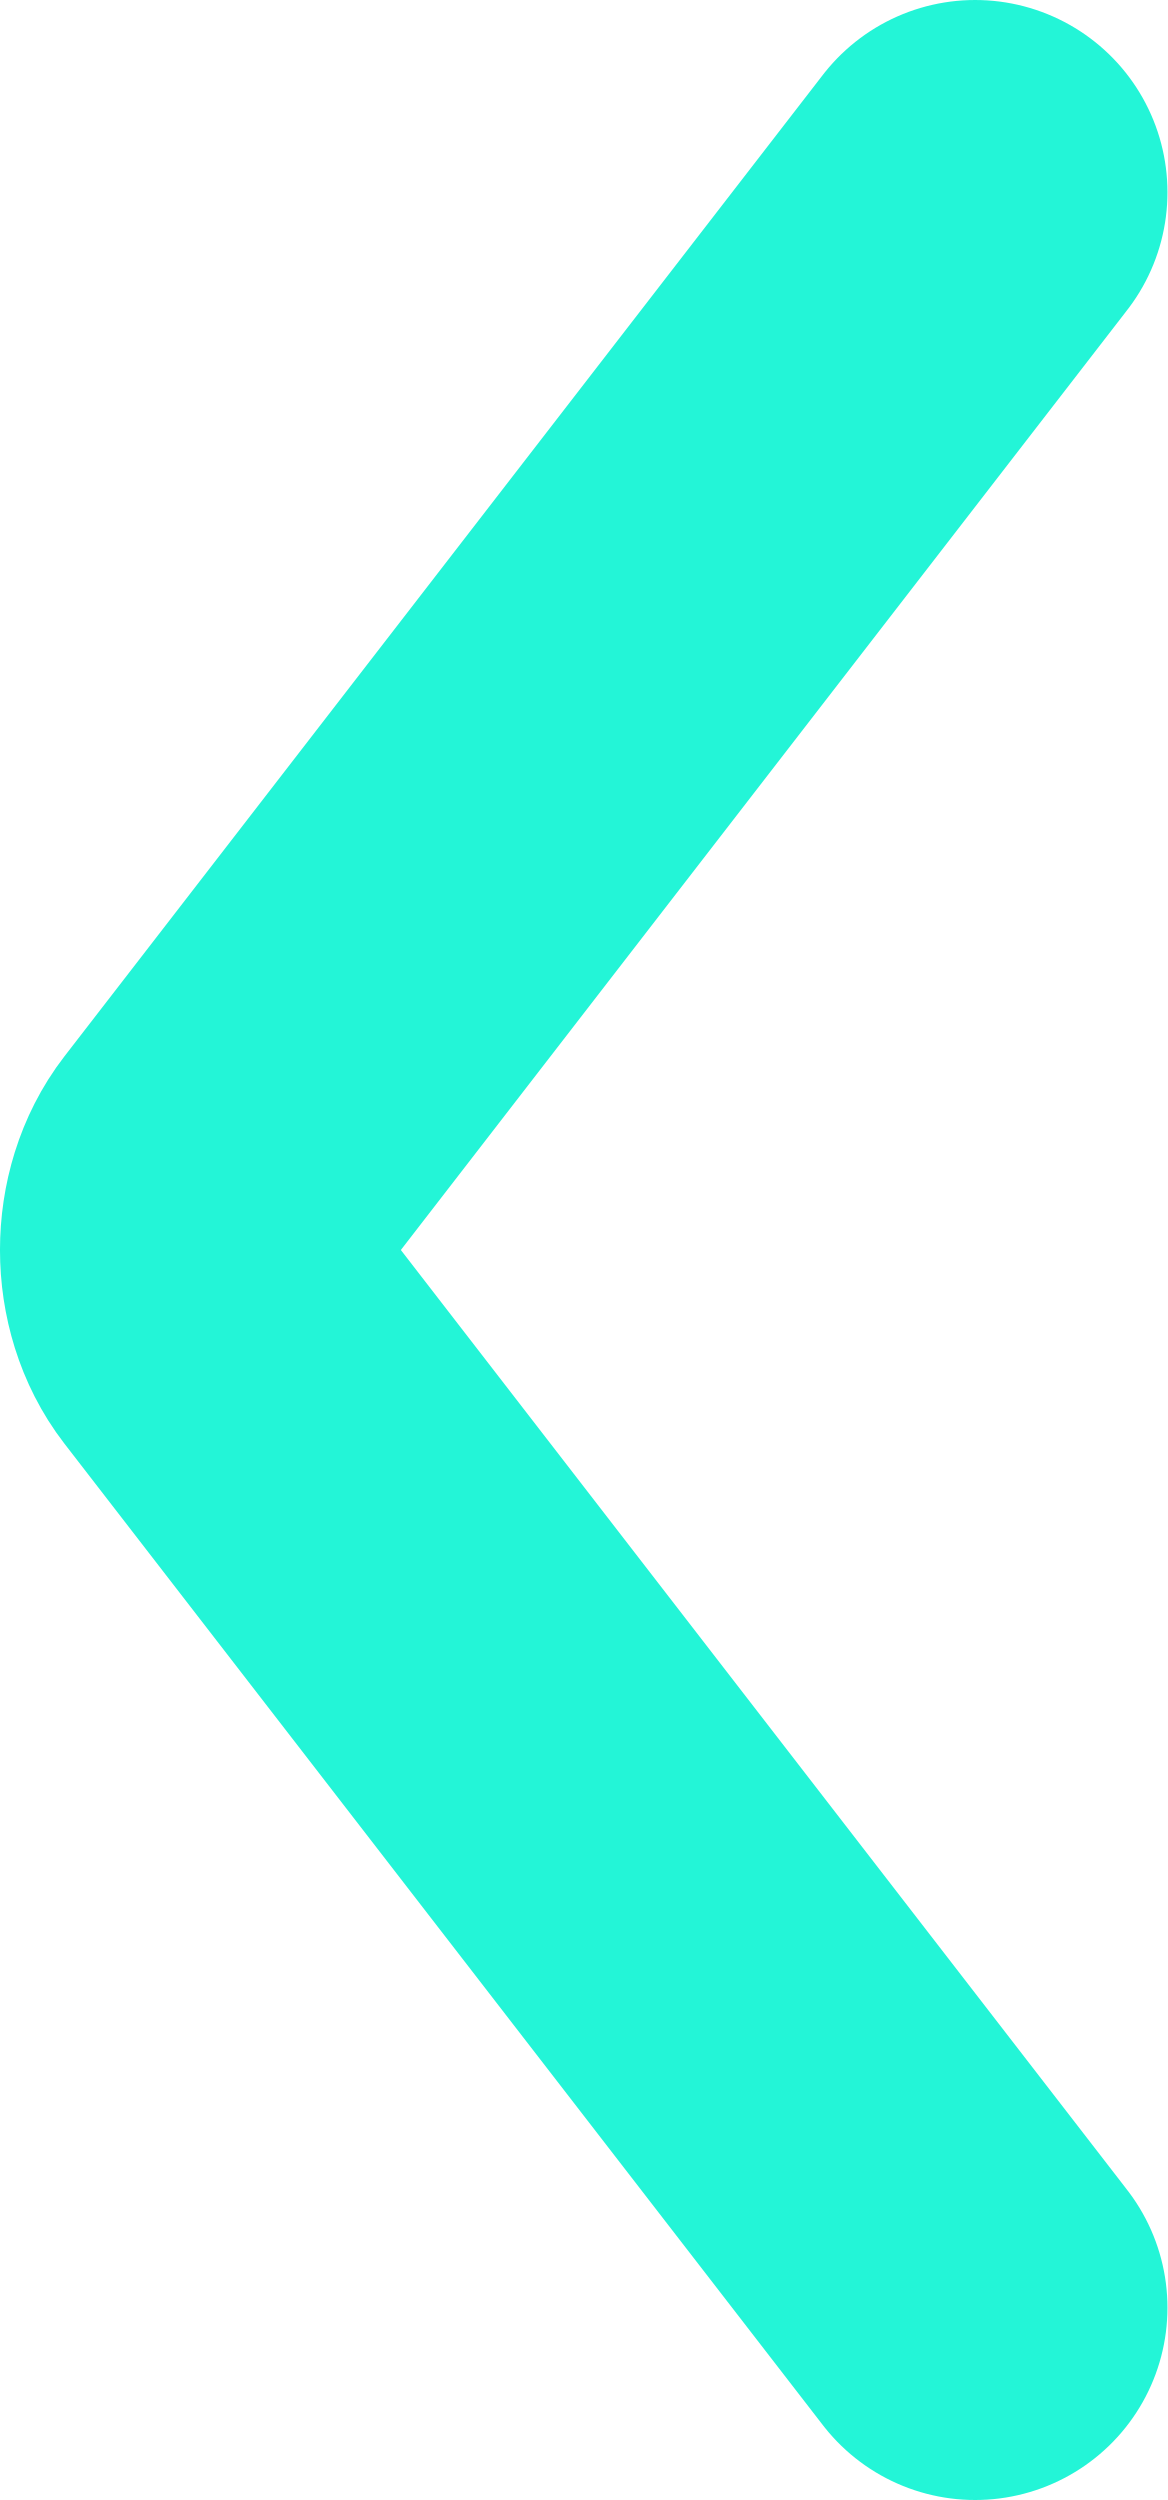
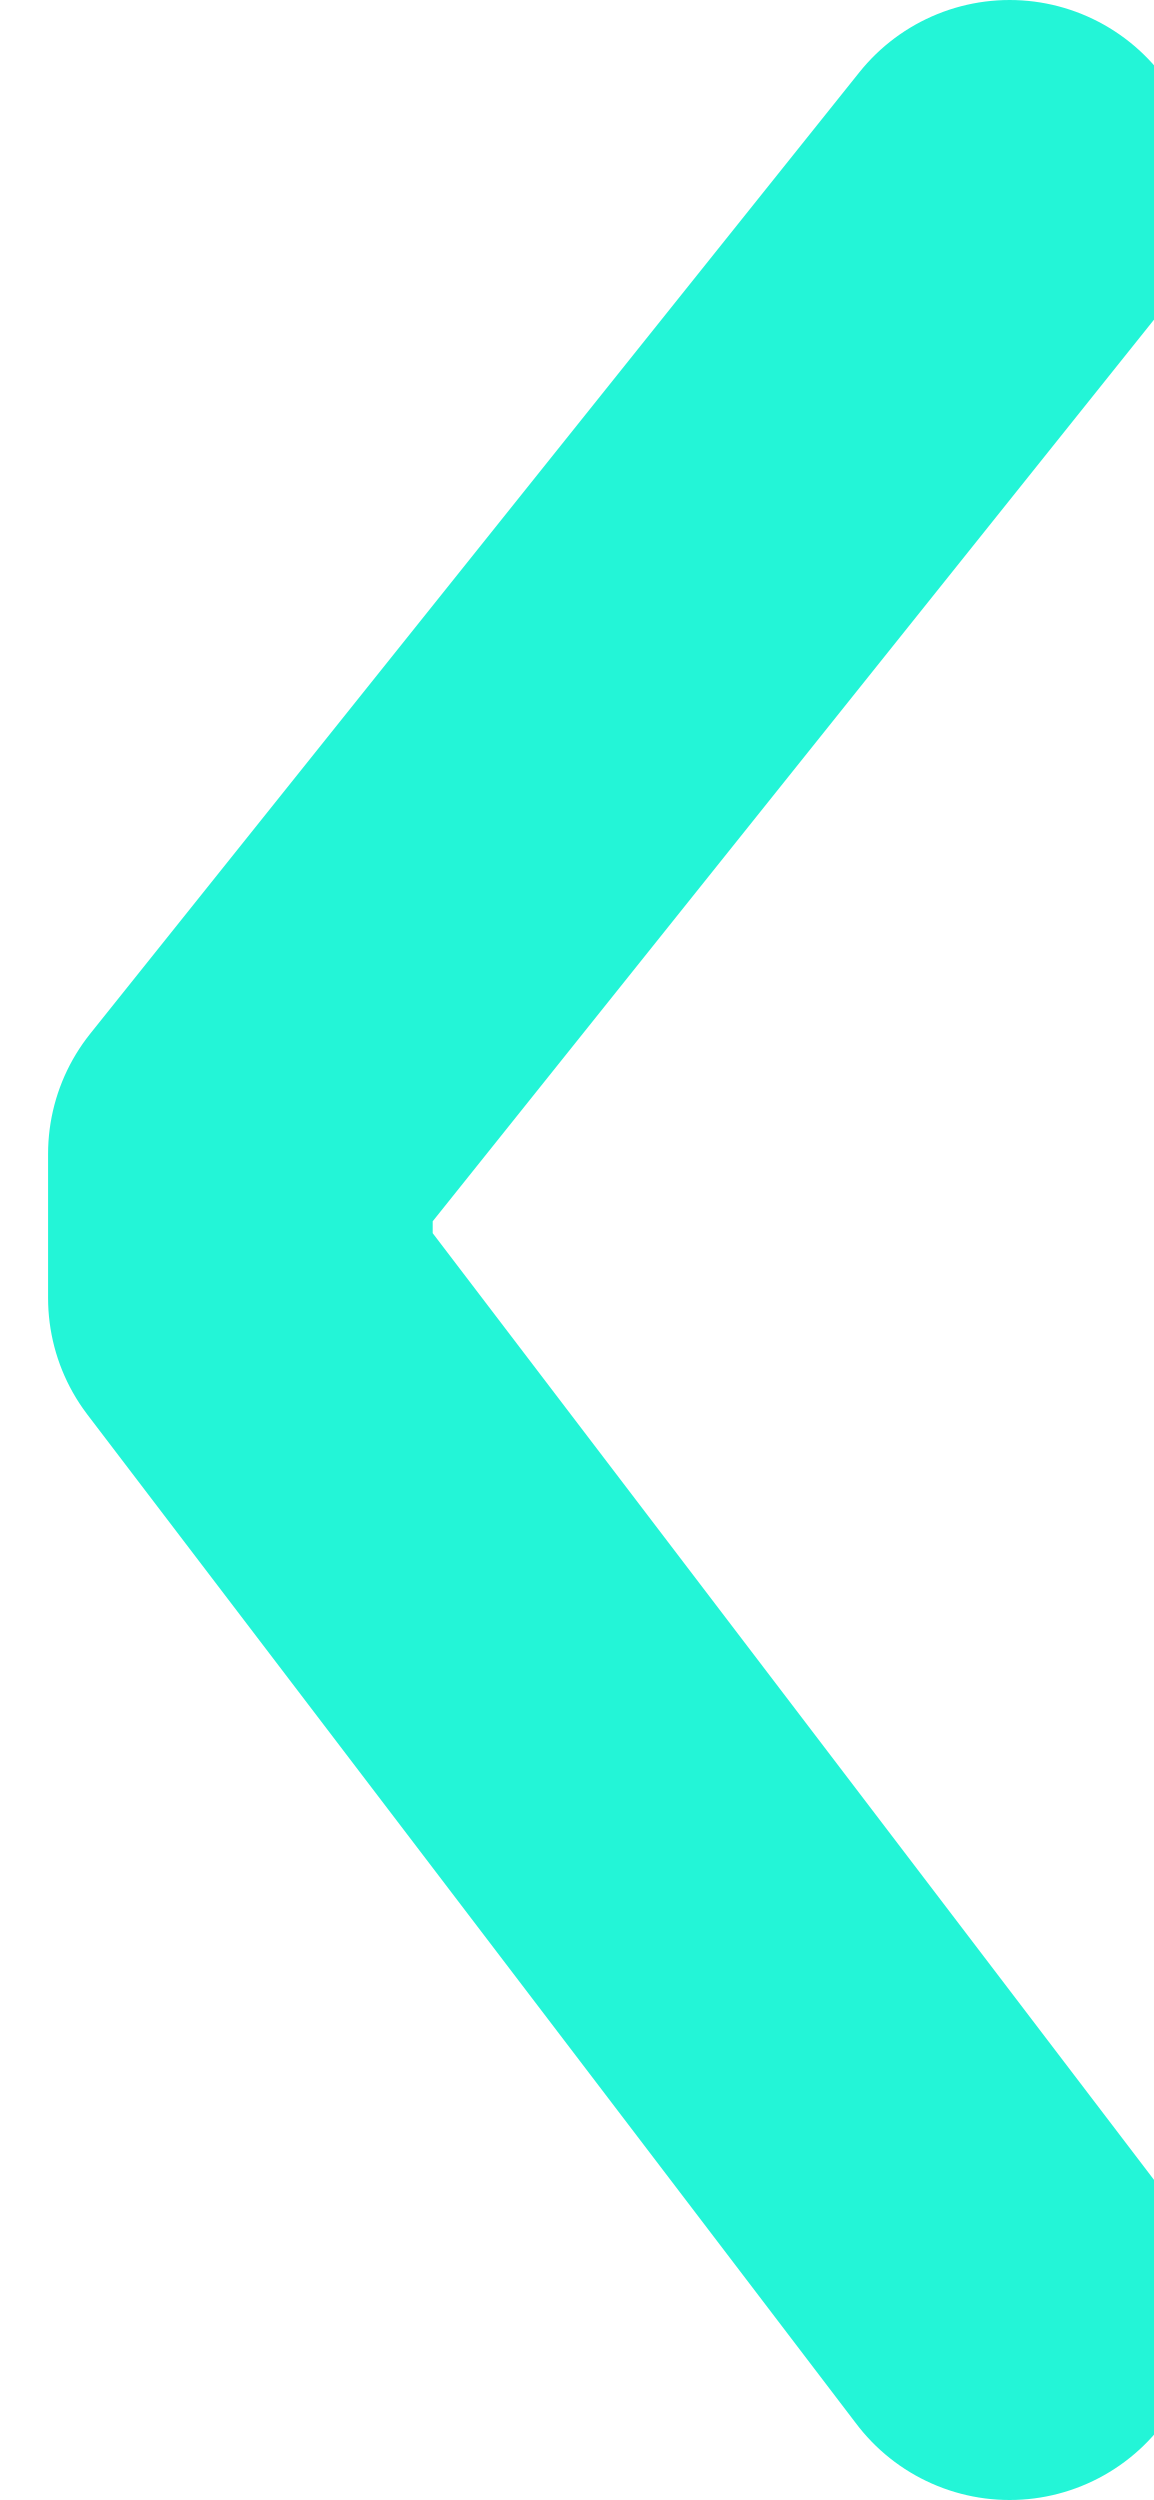
- <svg xmlns="http://www.w3.org/2000/svg" style="isolation:isolate" viewBox="107.217 150.5 24.283 52" width="24.283" height="52">
-   <path d=" M 127.5 198.5 L 111.723 178.083 C 111.048 177.209 111.048 175.791 111.723 174.917 L 127.5 154.5" fill="none" stroke-width="8" stroke="rgb(35,245,215)" stroke-linejoin="round" stroke-linecap="round" stroke-miterlimit="3" />
+ <svg xmlns="http://www.w3.org/2000/svg" style="isolation:isolate" viewBox="107 151 24 52" width="24" height="52">
+   <path d="M128 199l-16-21v-3l16-20" fill="none" stroke-width="8" stroke="#23F5D7" stroke-linejoin="round" stroke-linecap="round" stroke-miterlimit="3" />
</svg>
